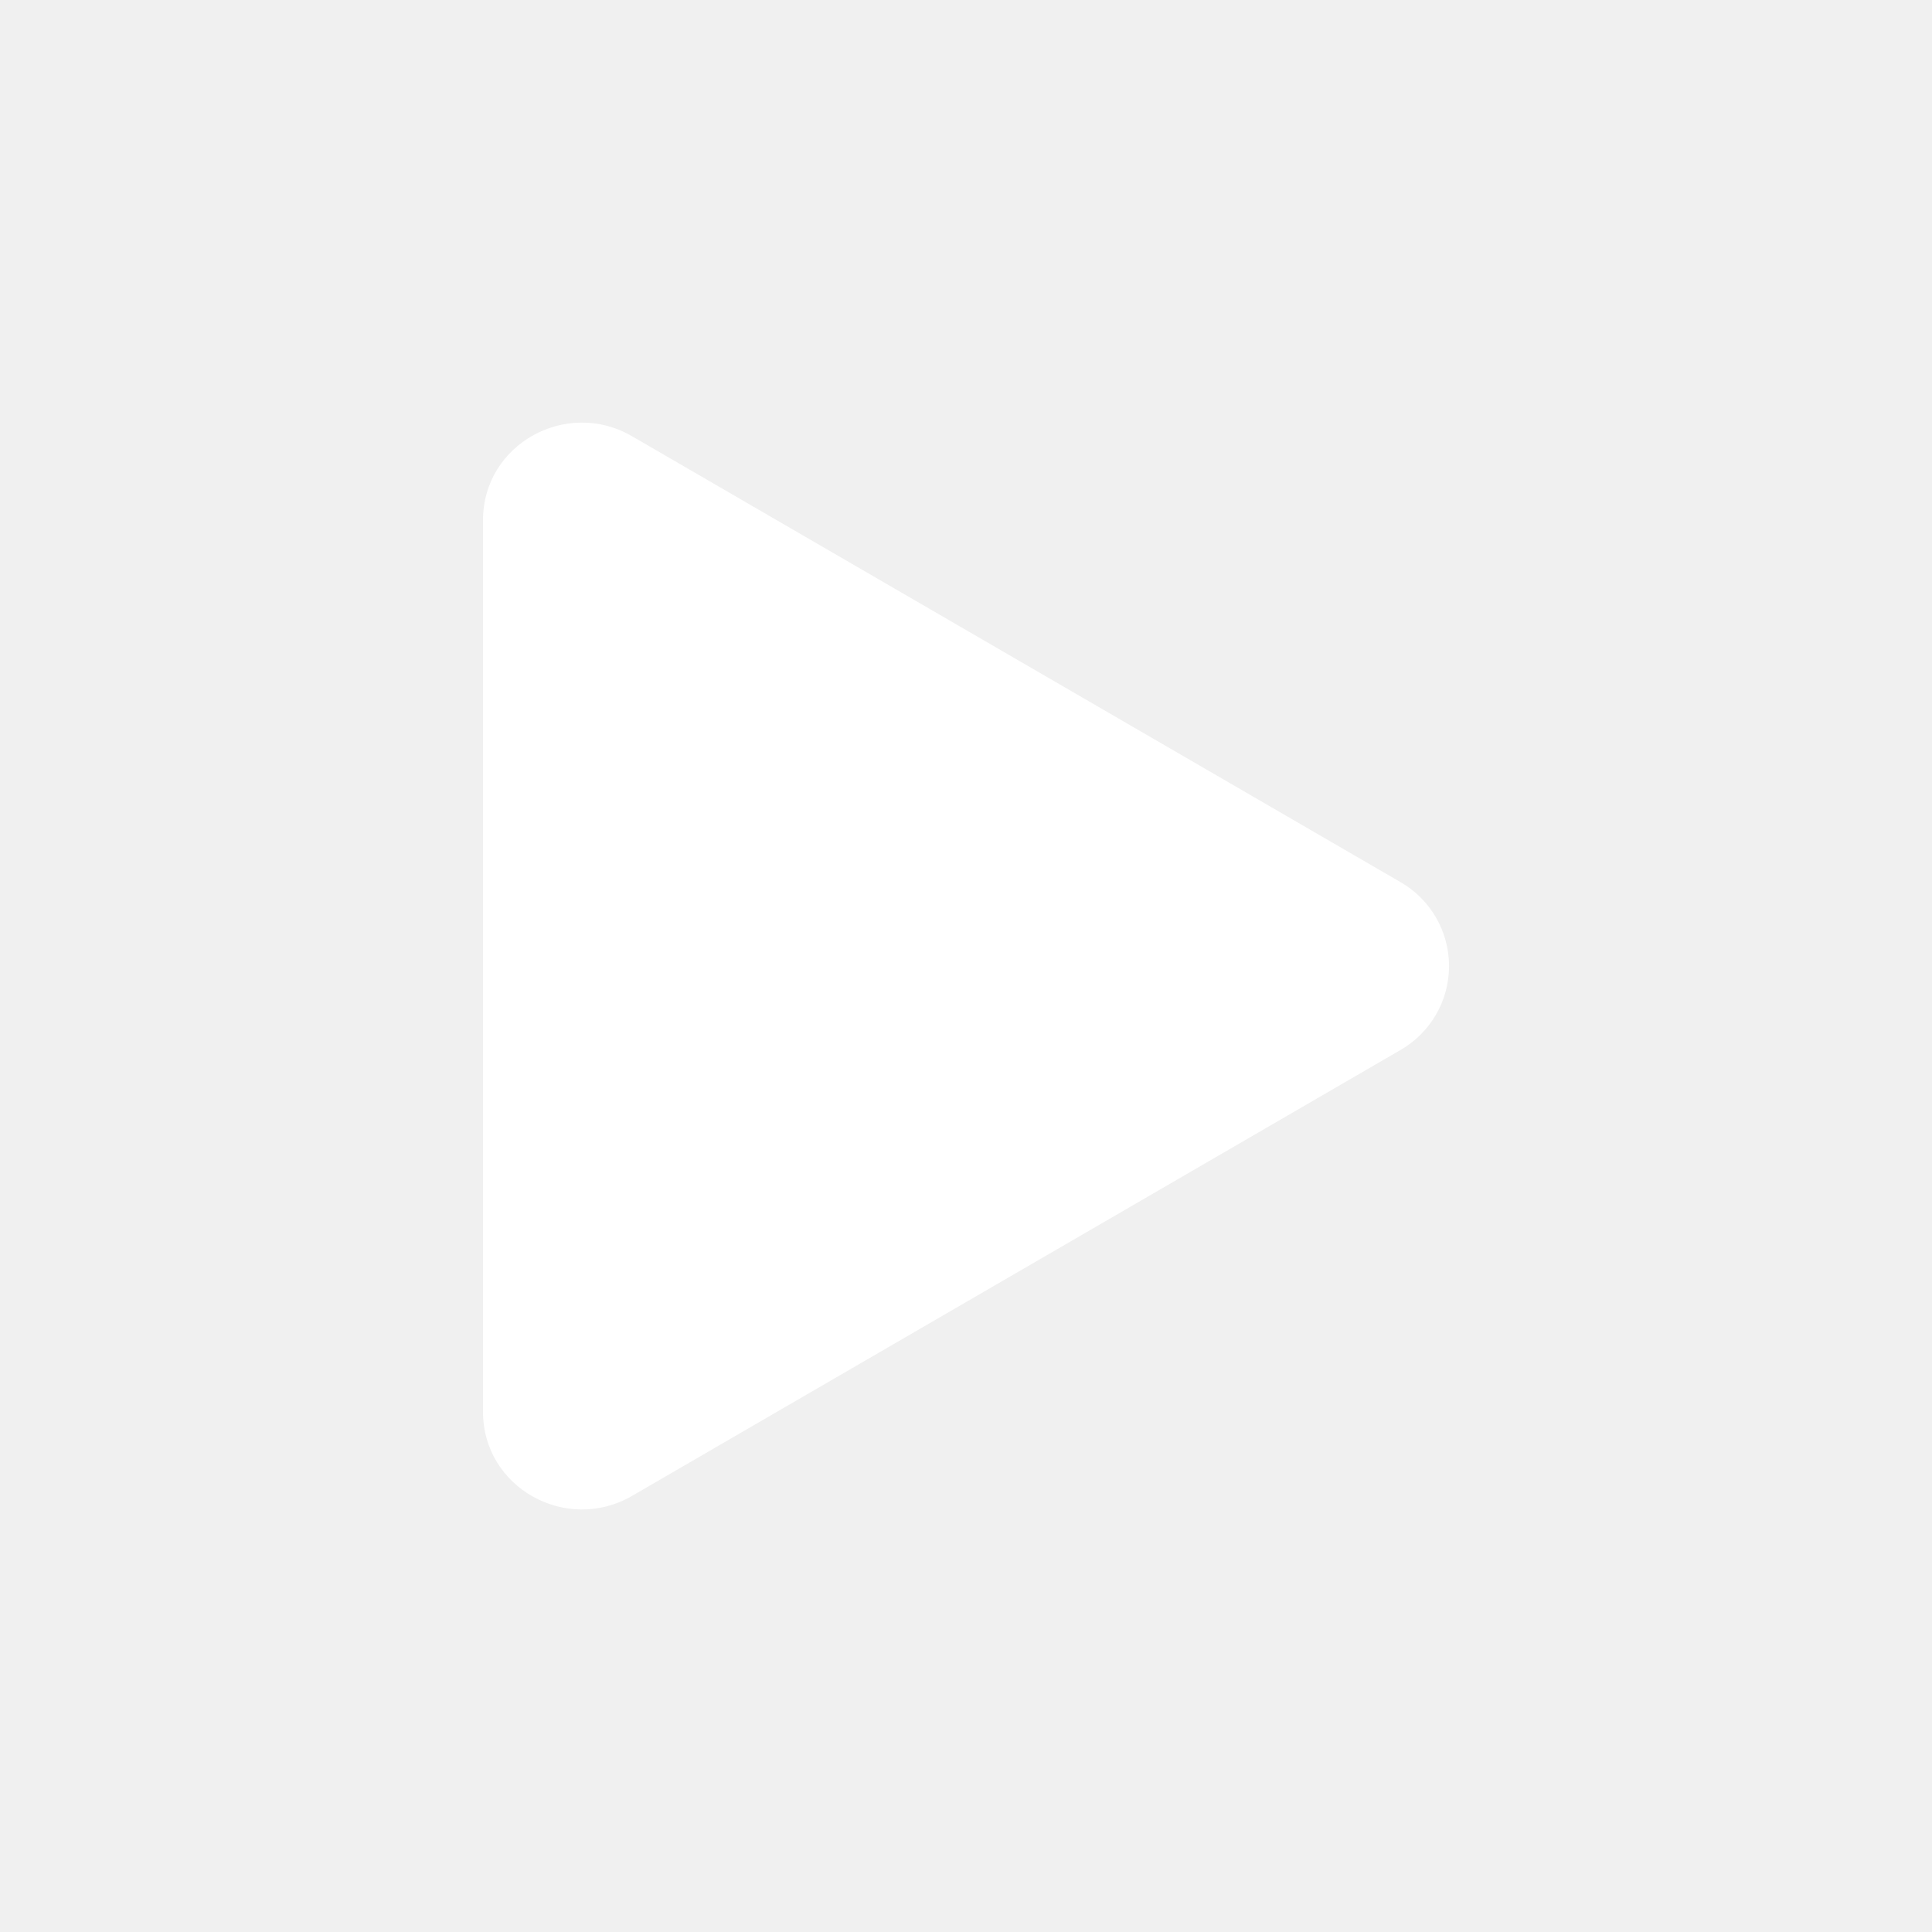
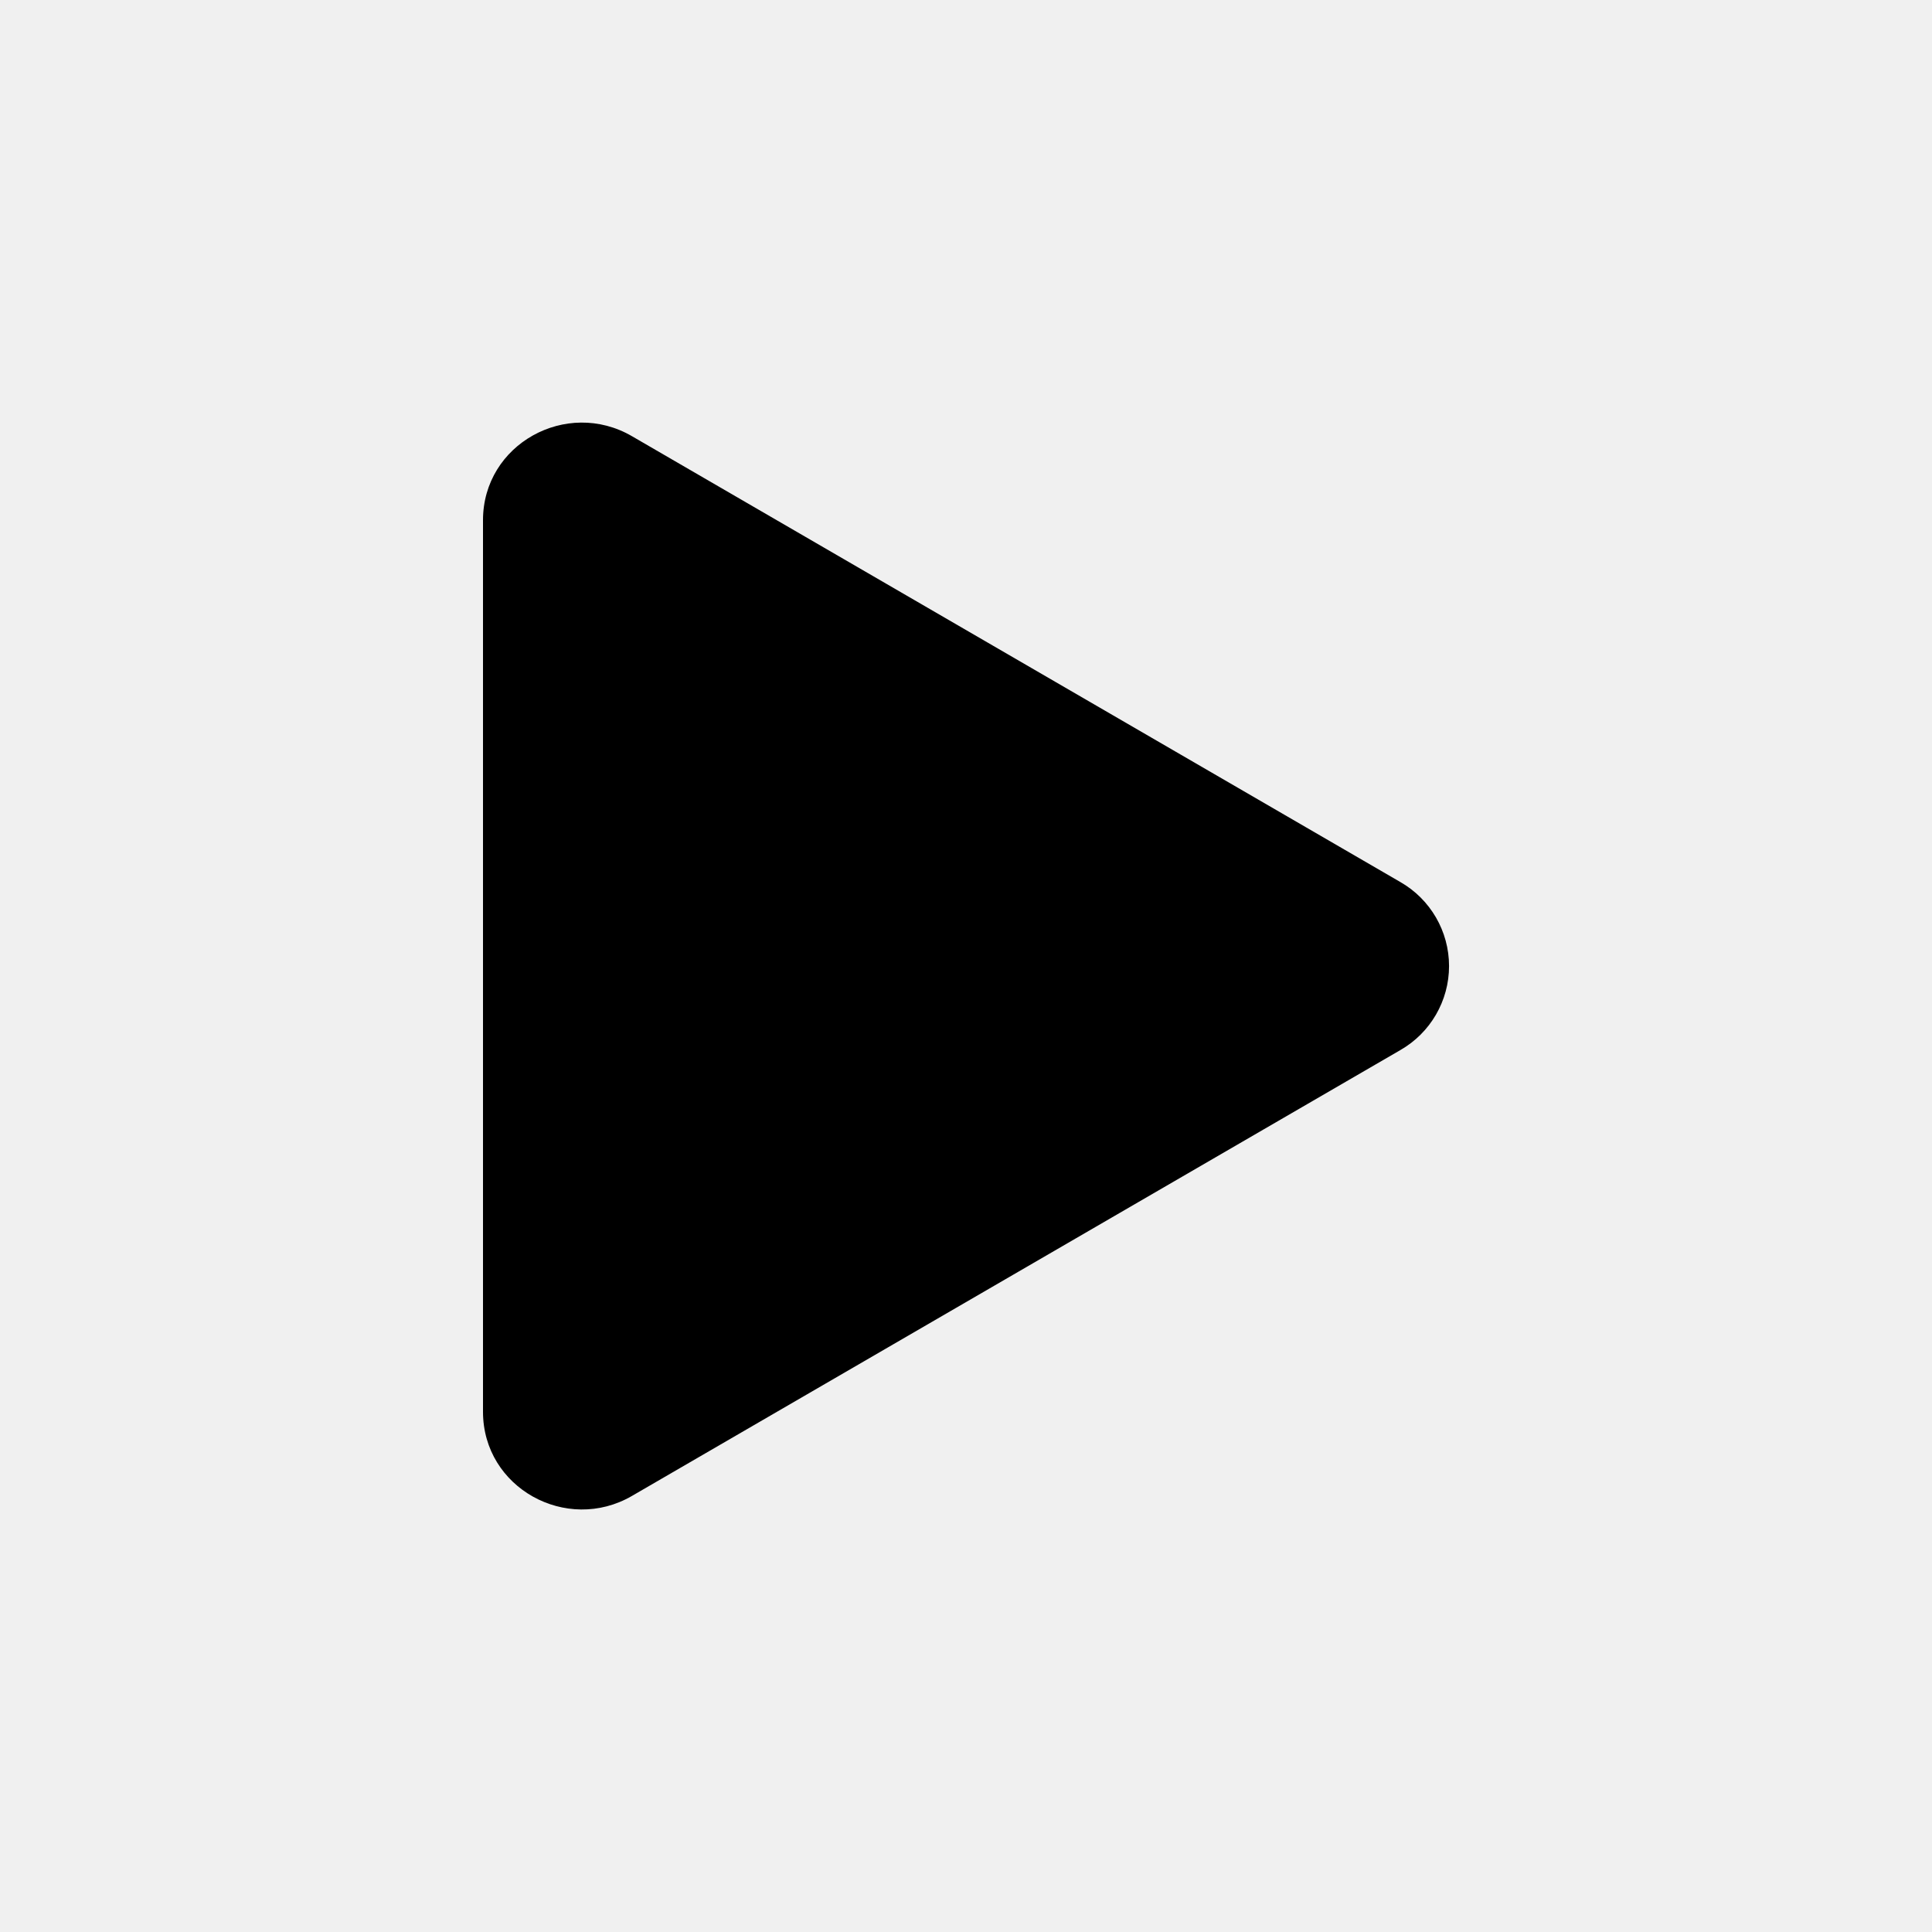
- <svg xmlns="http://www.w3.org/2000/svg" width="16" height="16" fill="#fff" viewBox="0 0 16 16">
+ <svg xmlns="http://www.w3.org/2000/svg" width="16" height="16" fill="currentColor" viewBox="0 0 16 16">
  <path d="m11.596 8.697-6.363 3.692c-.54.313-1.233-.066-1.233-.697V4.308c0-.63.692-1.01 1.233-.696l6.363 3.692a.802.802 0 0 1 0 1.393z" />
</svg>
